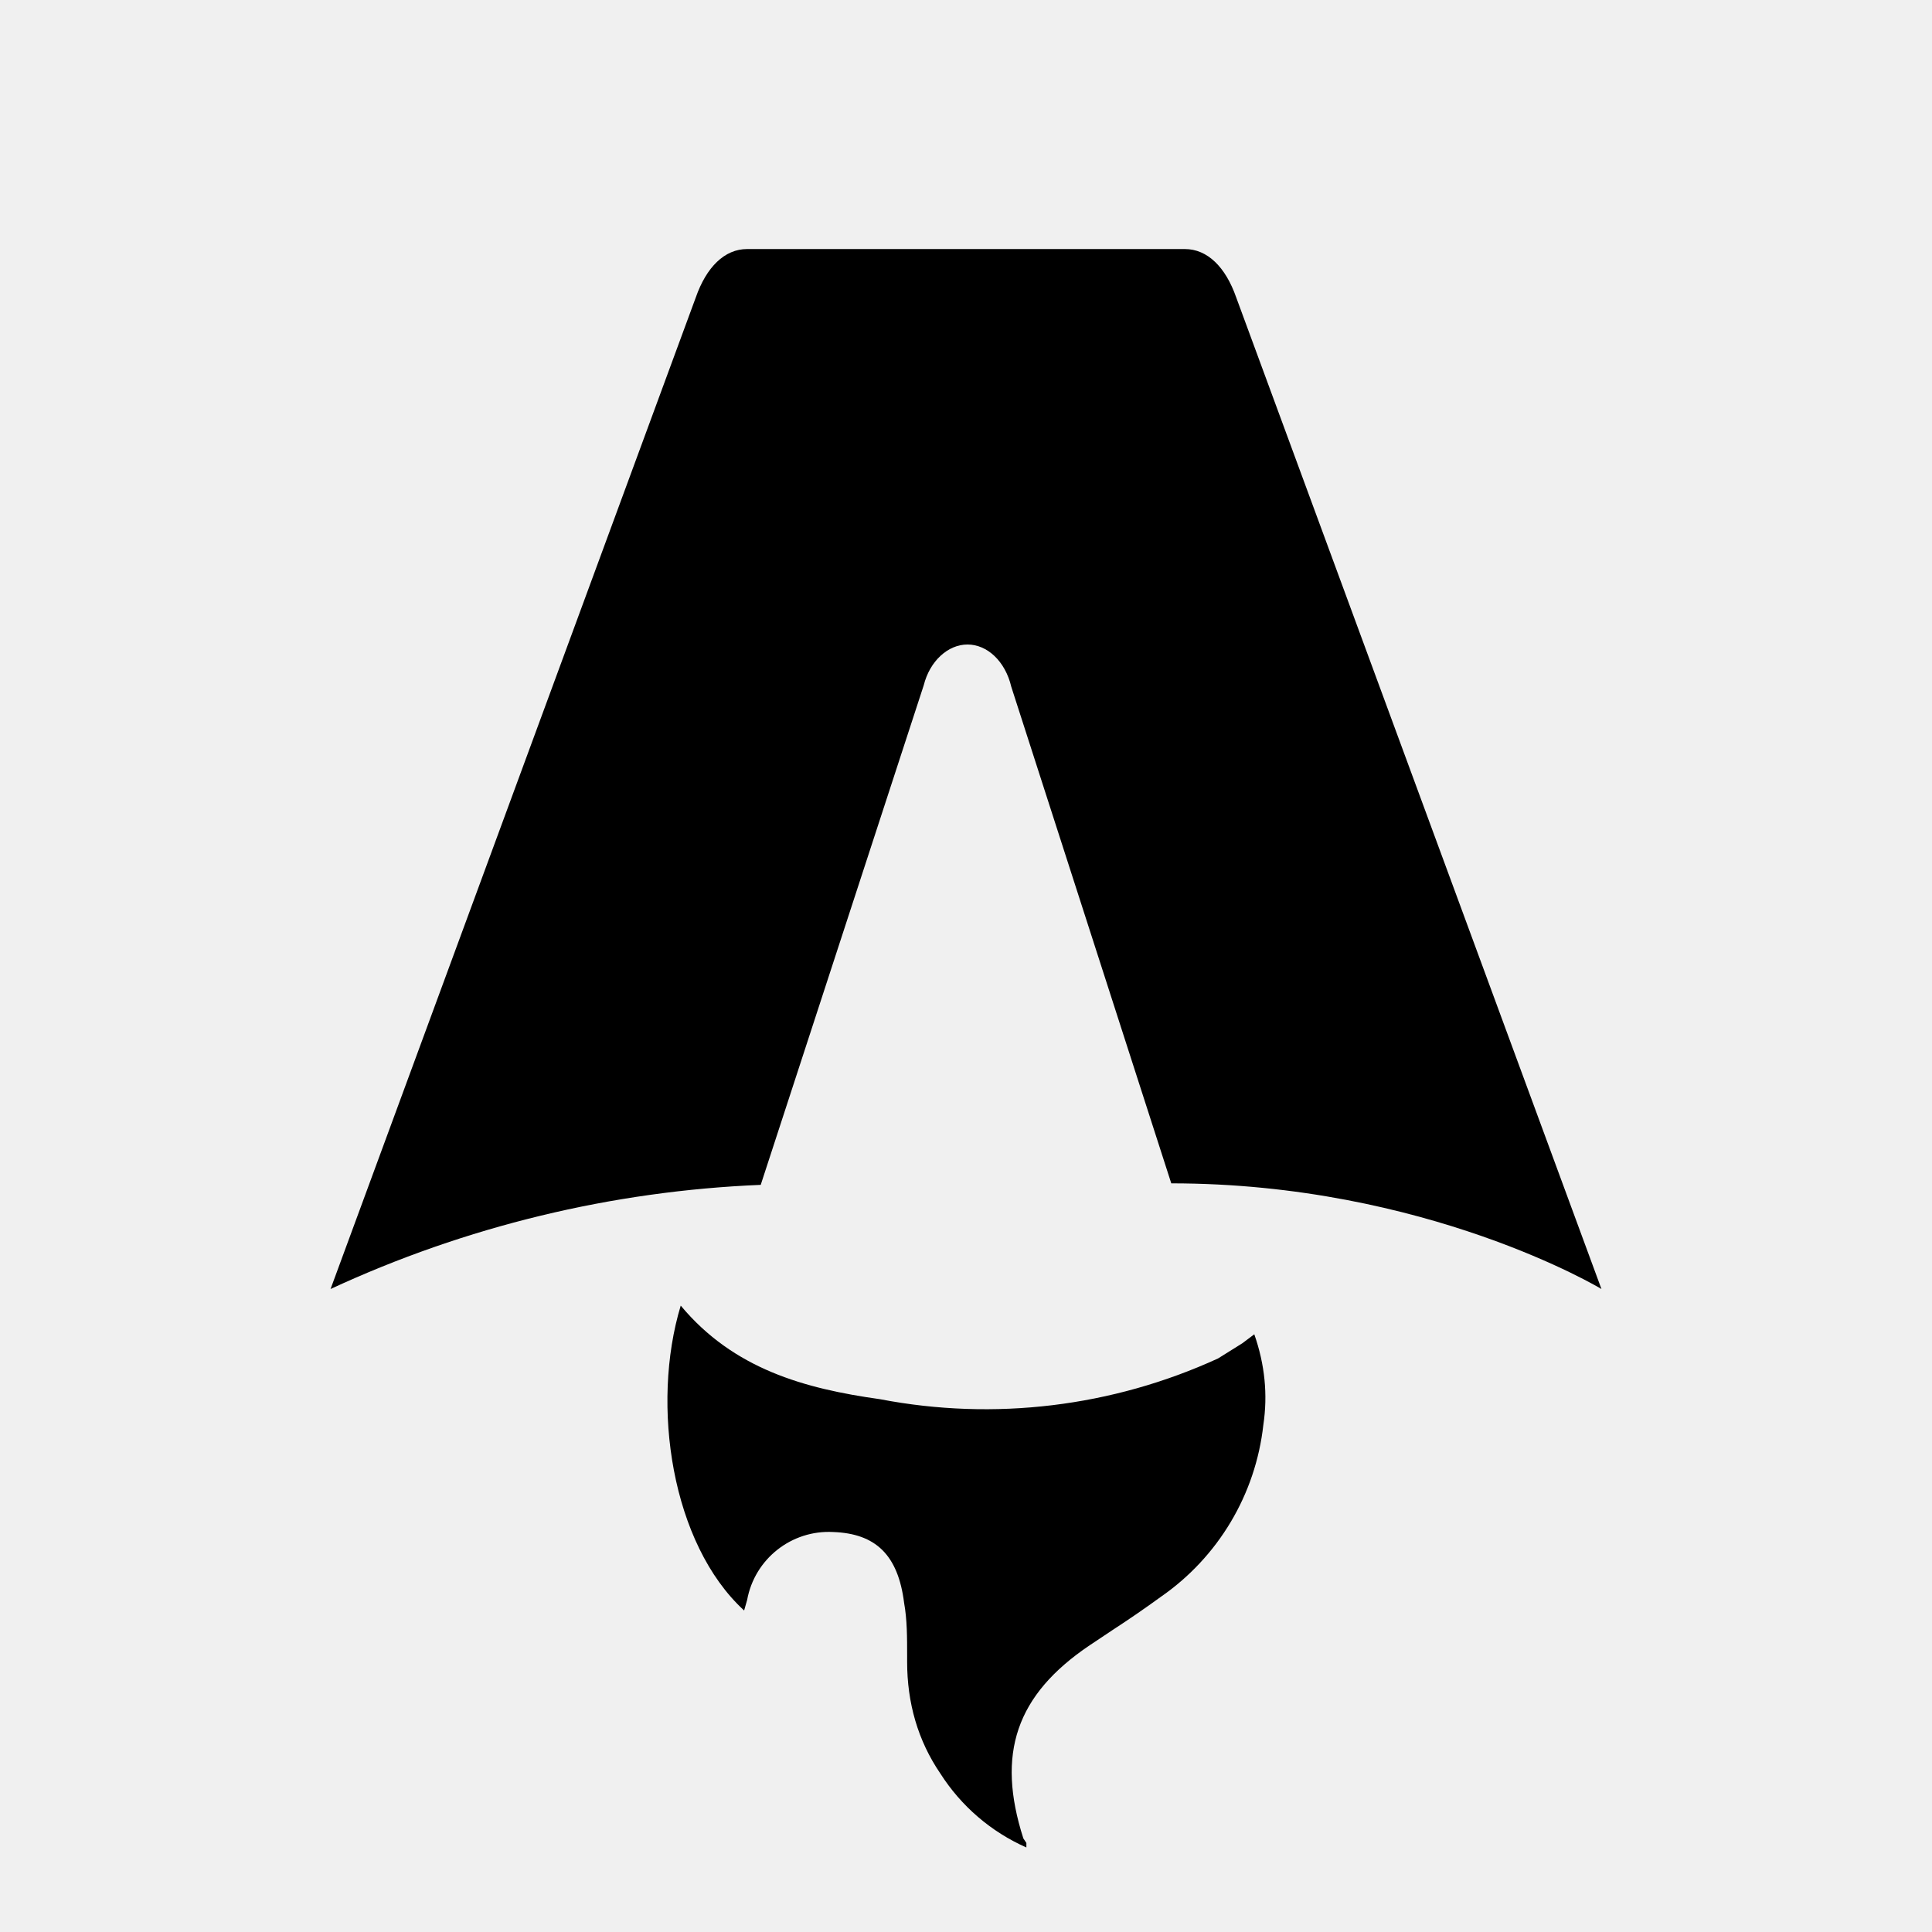
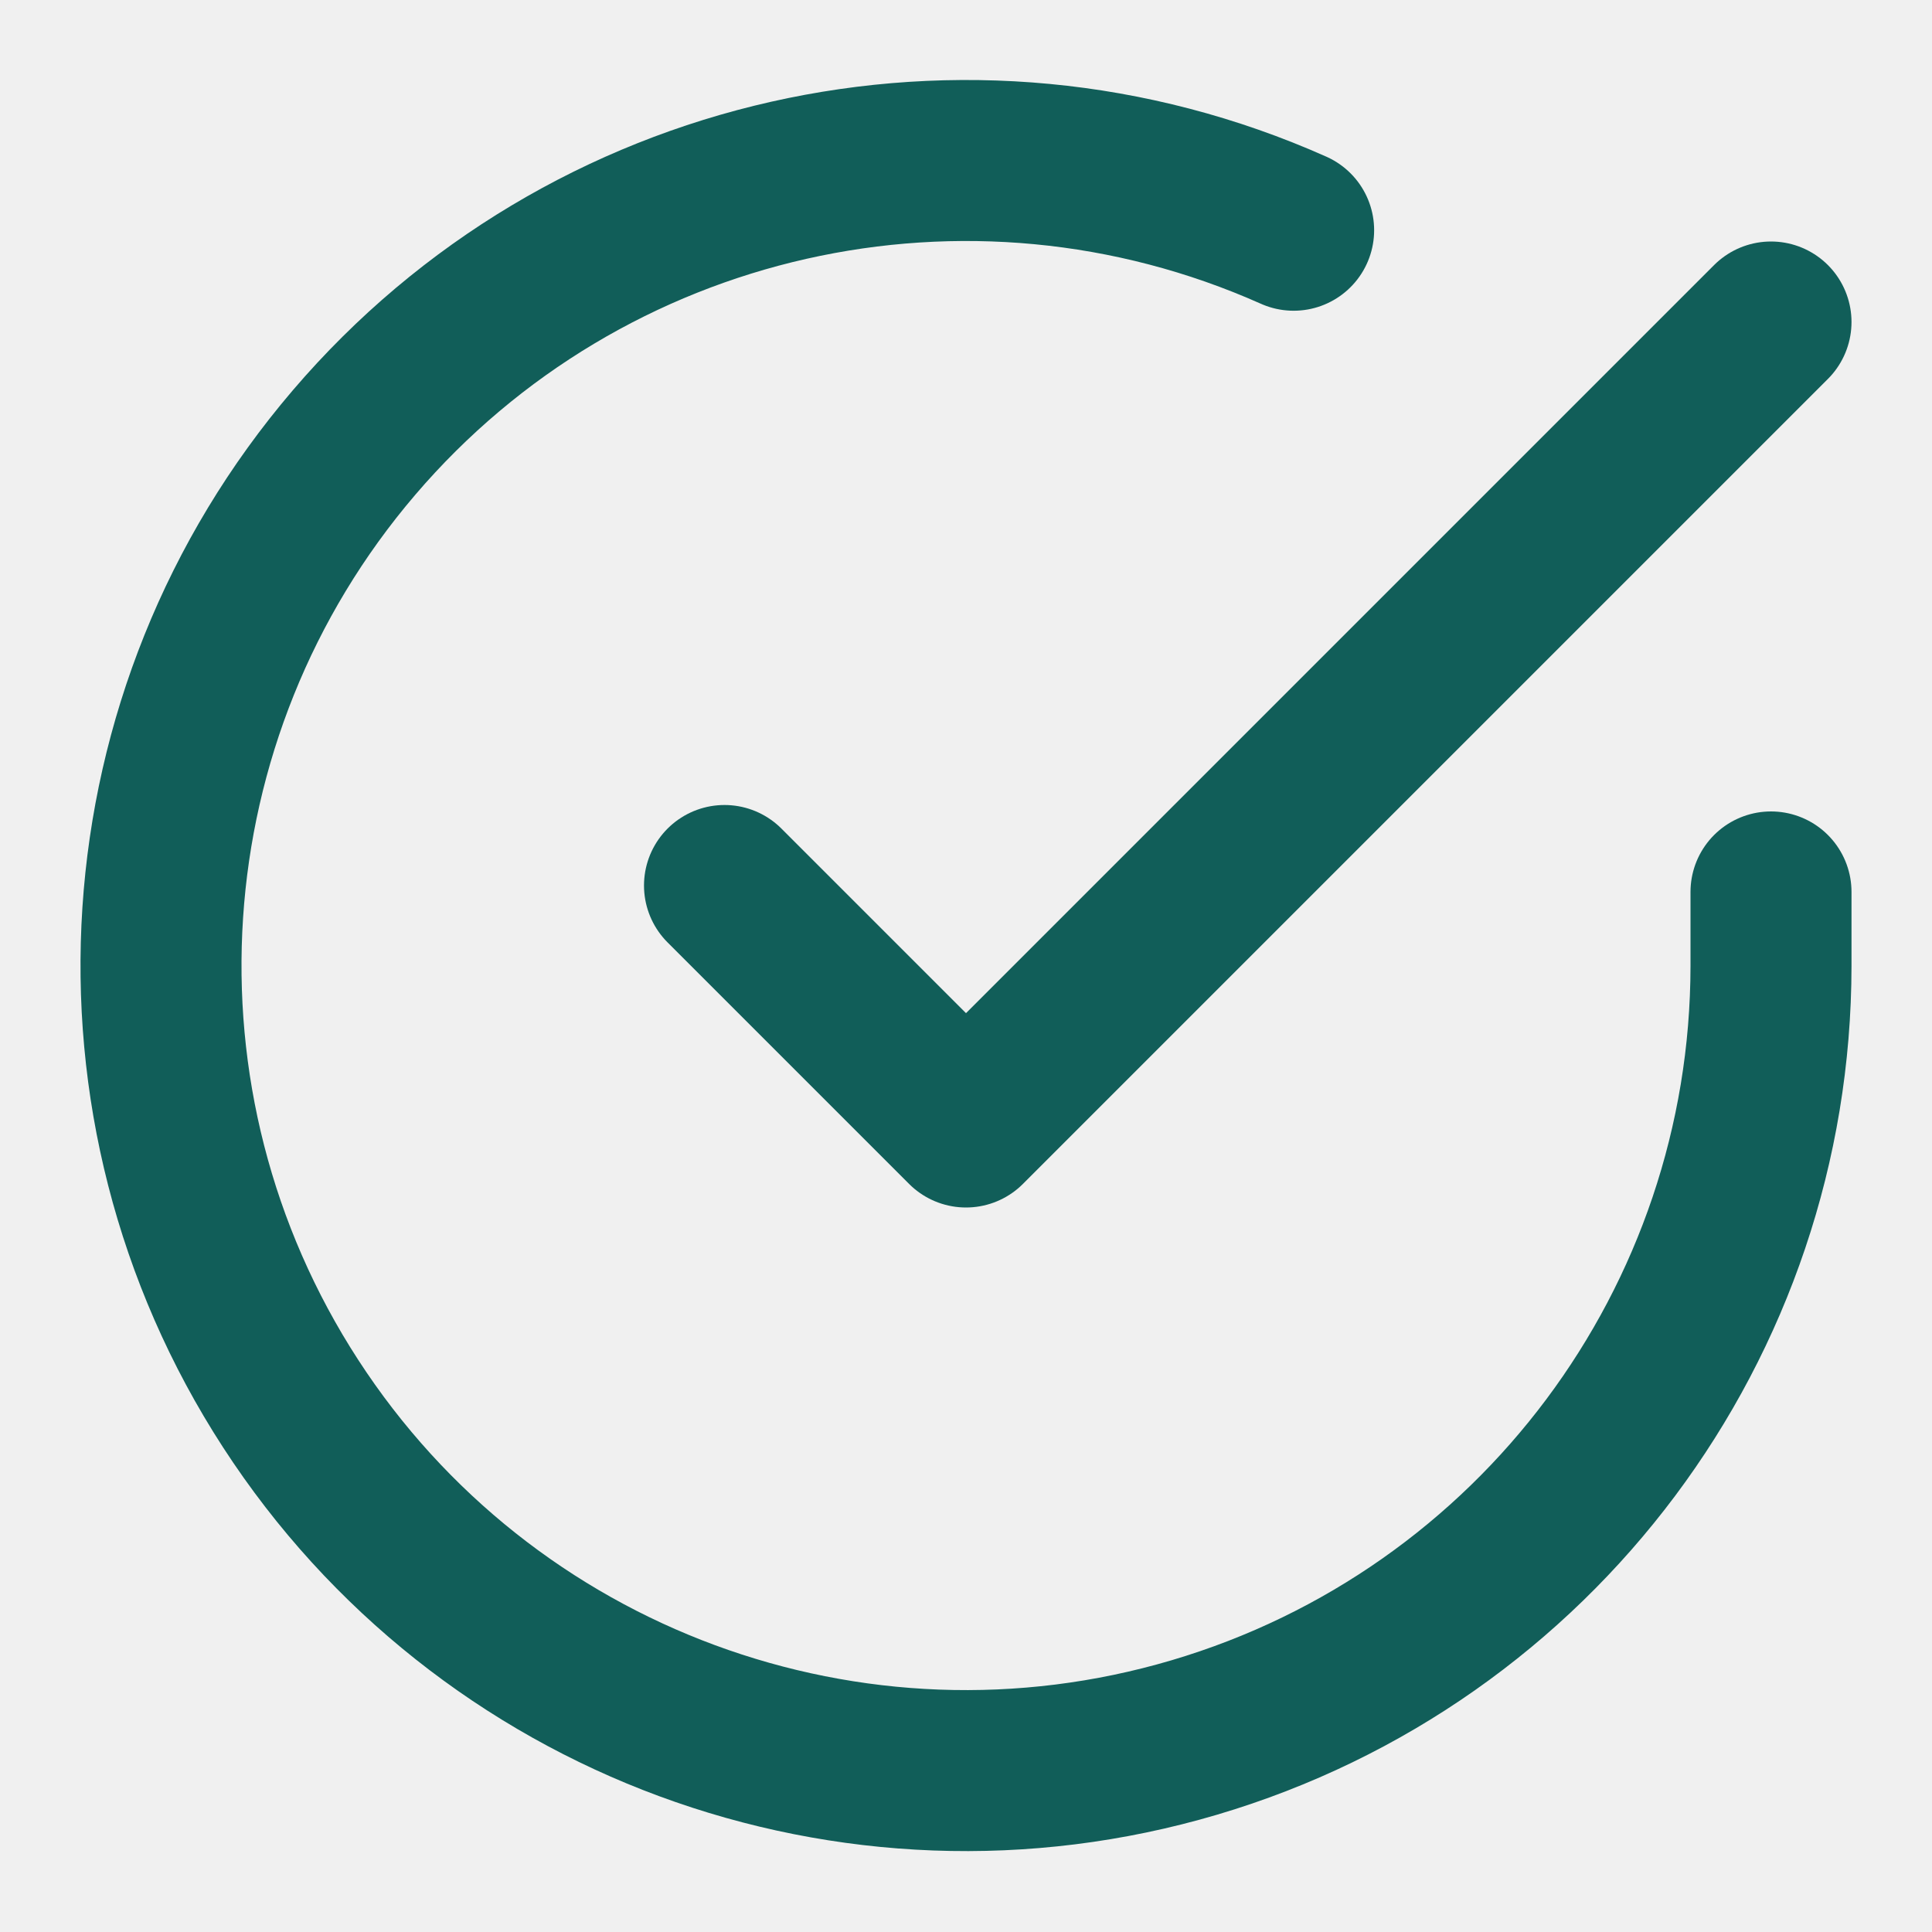
- <svg xmlns="http://www.w3.org/2000/svg" fill="none" viewBox="0 0 128 128">
-   <path d="M50.4 78.5a75.1 75.1 0 0 0-28.5 6.9l24.2-65.7c.7-2 1.9-3.2 3.4-3.2h29c1.5 0 2.7 1.2 3.4 3.2l24.2 65.7s-11.6-7-28.5-7L67 45.5c-.4-1.7-1.6-2.8-2.9-2.8-1.3 0-2.5 1.1-2.9 2.7L50.4 78.5Zm-1.1 28.2Zm-4.2-20.2c-2 6.6-.6 15.8 4.2 20.2a17.5 17.5 0 0 1 .2-.7 5.5 5.5 0 0 1 5.7-4.5c2.8.1 4.3 1.5 4.7 4.7.2 1.1.2 2.3.2 3.5v.4c0 2.7.7 5.2 2.2 7.4a13 13 0 0 0 5.7 4.9v-.3l-.2-.3c-1.8-5.6-.5-9.5 4.4-12.8l1.5-1a73 73 0 0 0 3.2-2.2 16 16 0 0 0 6.8-11.4c.3-2 .1-4-.6-6l-.8.6-1.6 1a37 37 0 0 1-22.4 2.7c-5-.7-9.7-2-13.2-6.2Z" />
+ <svg xmlns="http://www.w3.org/2000/svg" width="24" height="24" viewBox="0 0 24 24" fill="none" stroke="currentColor" stroke-width="2" stroke-linecap="round" stroke-linejoin="round" class="lucide lucide-circle-check-big">
  <style>
-         path { fill: #000; }
+         path { stroke: #115e59; }
        @media (prefers-color-scheme: dark) {
-             path { fill: #FFF; }
+         path { stroke: #5eead4; }
        }
    </style>
+   <path d="M22 11.08V12a10 10 0 1 1-5.93-9.14" />
+   <path d="m9 11 3 3L22 4" />
</svg>
